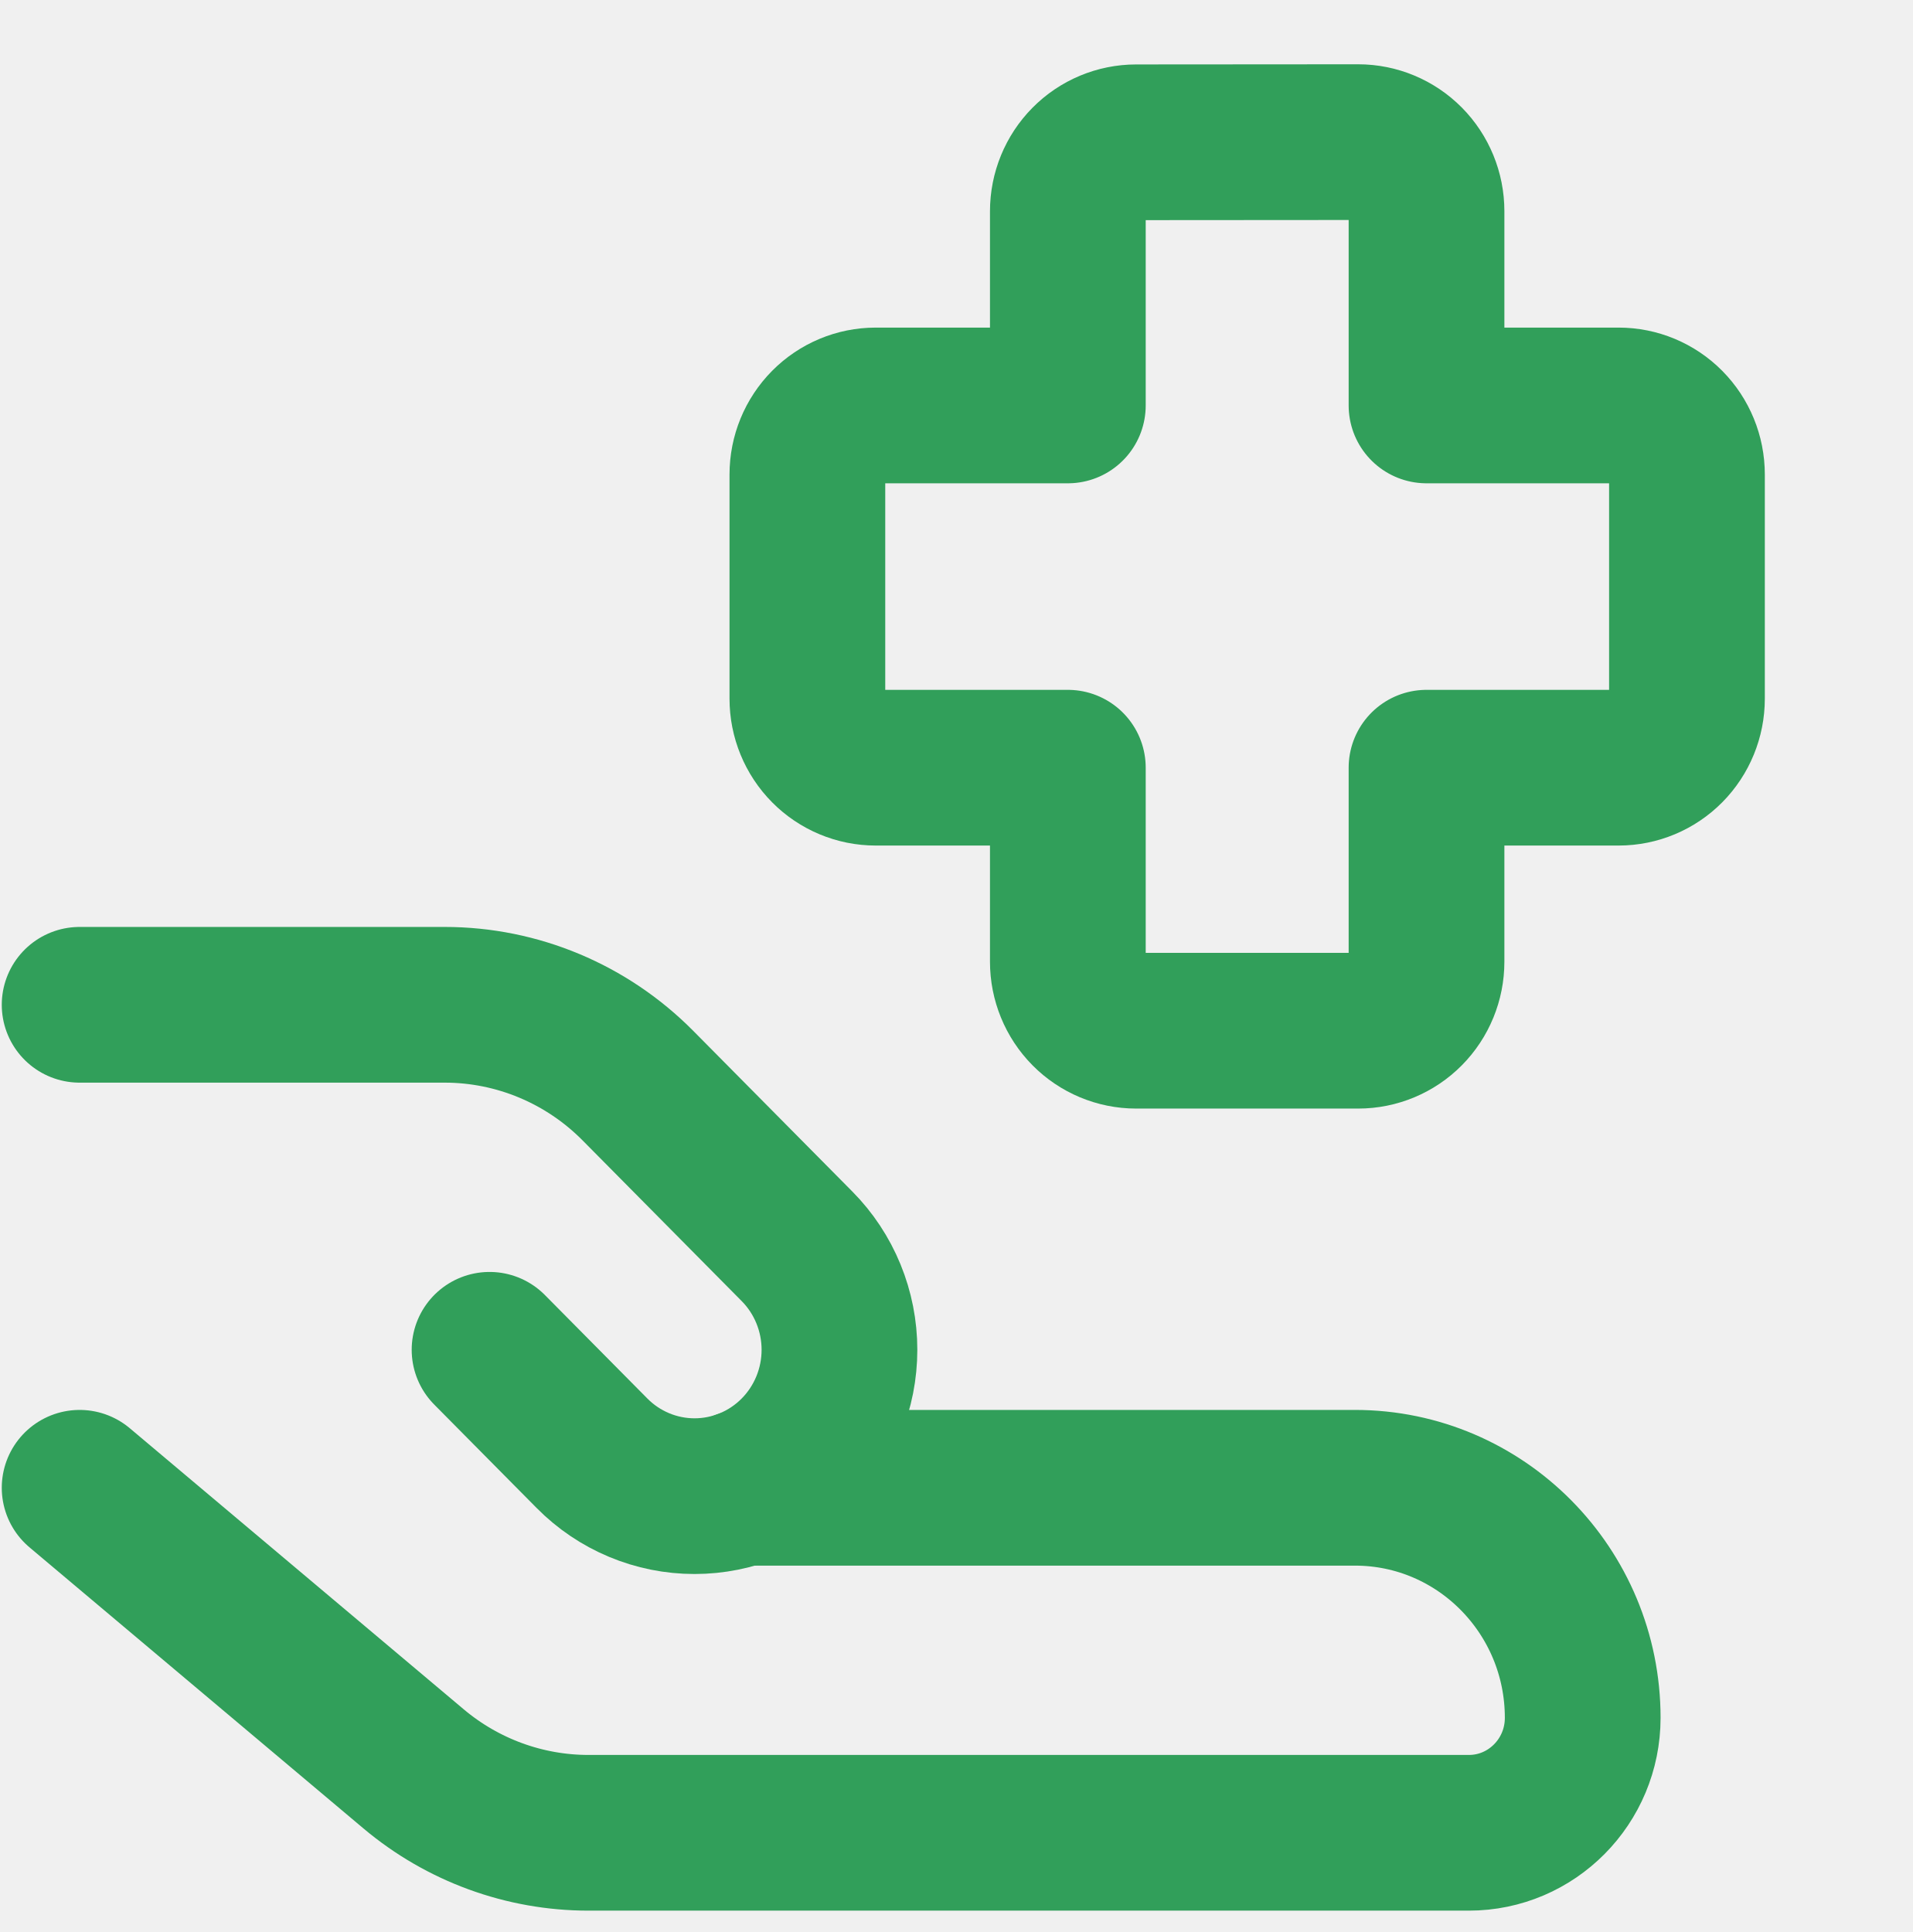
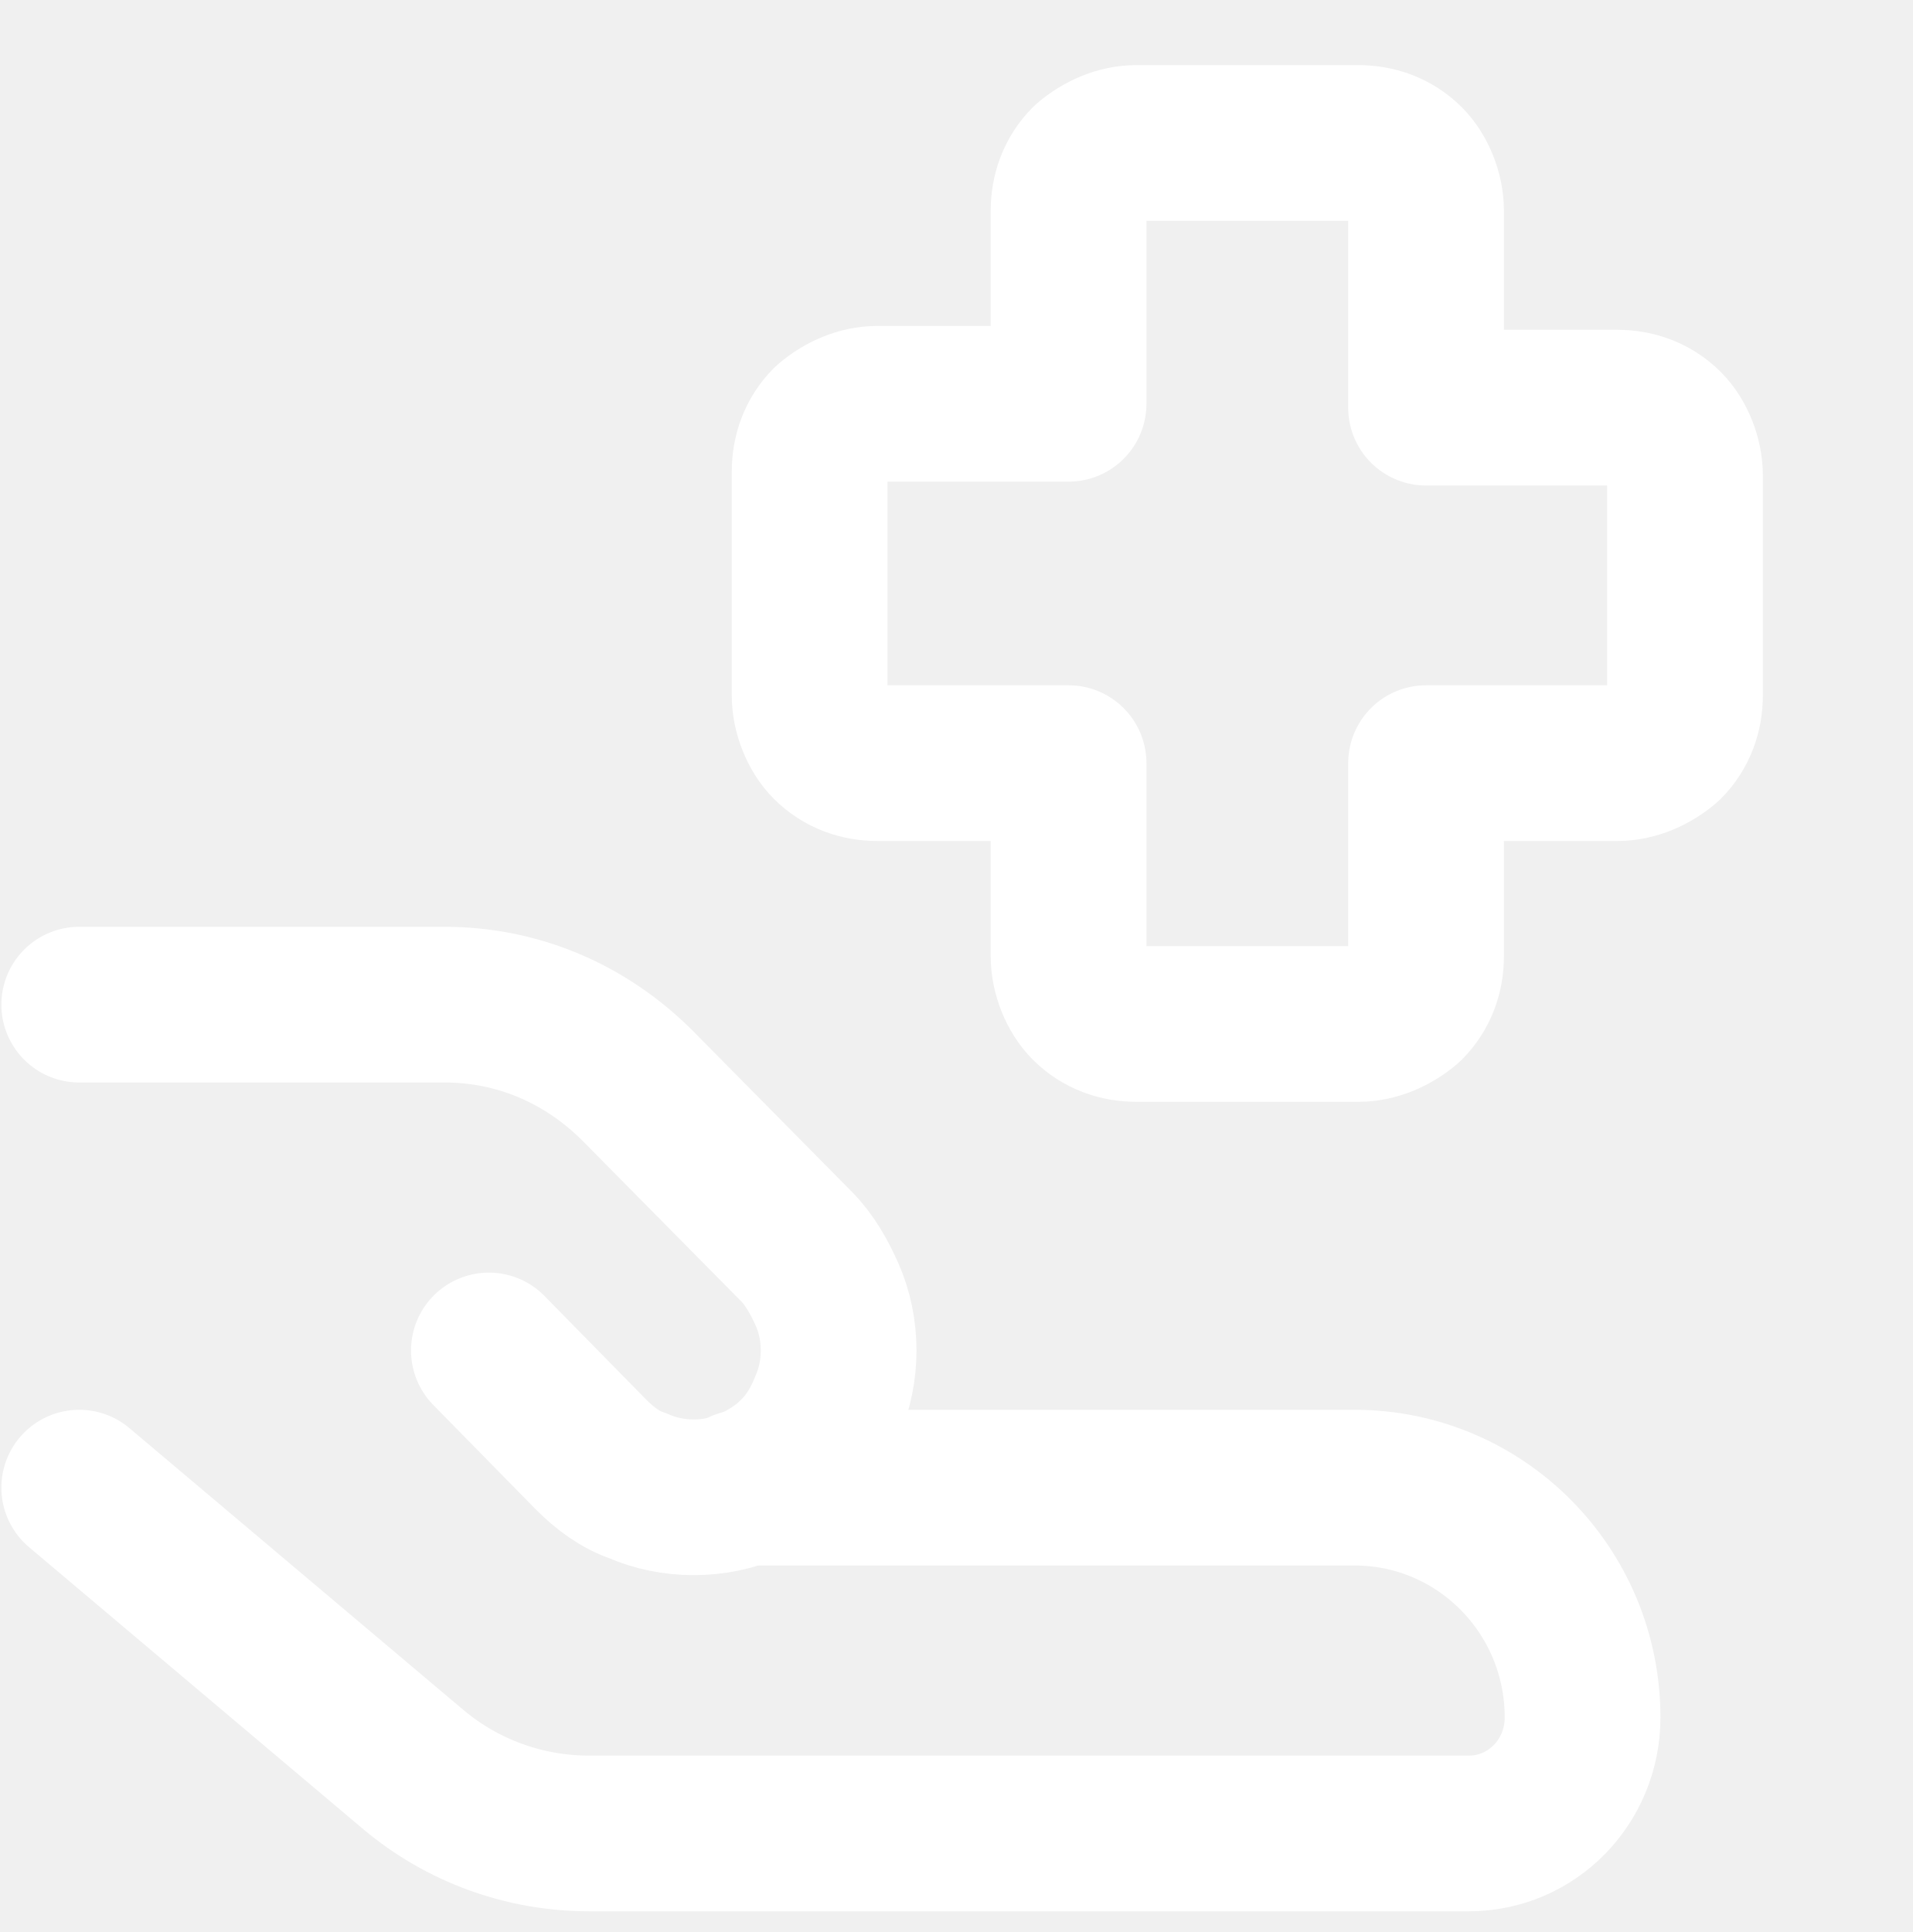
- <svg xmlns="http://www.w3.org/2000/svg" width="99" height="100" viewBox="0 0 99 100" fill="none">
-   <path d="M4.121 77.007L21.404 91.557C23.945 93.695 27.148 94.865 30.455 94.865H76.016C79.269 94.865 81.907 92.2 81.907 88.915C81.907 82.343 76.632 77.007 70.119 77.007H38.446M58.797 7.365C57.86 7.365 56.96 7.741 56.297 8.411C55.634 9.08 55.262 9.989 55.262 10.936V20.986H45.319C44.382 20.986 43.482 21.362 42.819 22.032C42.156 22.702 41.783 23.61 41.783 24.557V36.165C41.783 37.112 42.156 38.02 42.819 38.69C43.482 39.36 44.382 39.736 45.319 39.736H55.262V49.779C55.262 50.726 55.634 51.635 56.297 52.304C56.96 52.974 57.86 53.35 58.797 53.35H70.288C71.226 53.35 72.126 52.974 72.789 52.304C73.452 51.635 73.824 50.726 73.824 49.779V39.736H83.767C84.704 39.736 85.604 39.36 86.267 38.69C86.93 38.02 87.302 37.112 87.302 36.165V24.557C87.302 23.61 86.93 22.702 86.267 22.032C85.604 21.362 84.704 20.986 83.767 20.986H73.824V10.929C73.824 9.982 73.452 9.073 72.789 8.403C72.126 7.734 71.226 7.357 70.288 7.357L58.797 7.365Z" stroke="#319F5A" stroke-width="8.059" stroke-linecap="round" stroke-linejoin="round" />
-   <path d="M25.335 69.865L30.639 75.222C31.335 75.926 32.162 76.484 33.072 76.864C33.982 77.245 34.958 77.441 35.943 77.441C36.928 77.441 37.903 77.245 38.813 76.864C39.723 76.484 40.55 75.926 41.246 75.222C41.943 74.519 42.495 73.683 42.872 72.764C43.249 71.845 43.443 70.86 43.443 69.865C43.443 68.87 43.249 67.885 42.872 66.966C42.495 66.046 41.943 65.211 41.246 64.508L33.015 56.194C30.363 53.514 26.767 52.009 23.016 52.008H4.121" stroke="#319F5A" stroke-width="8.059" stroke-linecap="round" stroke-linejoin="round" />
+ <svg xmlns="http://www.w3.org/2000/svg" version="1.1" id="Capa_1" x="0px" y="0px" viewBox="0 0 99 100" style="enable-background:new 0 0 99 100;" xml:space="preserve">
+   <style type="text/css">
+ 	.st0{fill:none;stroke:#FFFFFF;stroke-width:8.059;stroke-linecap:round;stroke-linejoin:round;}
+ </style>
+   <path class="st0" d="M4.1,77l17.3,14.6c2.5,2.1,5.7,3.3,9.1,3.3H76c3.3,0,5.9-2.7,5.9-6c0-6.6-5.3-11.9-11.8-11.9H38.4 M58.8,7.4  c-0.9,0-1.8,0.4-2.5,1c-0.7,0.7-1,1.6-1,2.5v10h-9.9c-0.9,0-1.8,0.4-2.5,1c-0.7,0.7-1,1.6-1,2.5v11.6c0,0.9,0.4,1.9,1,2.5  c0.7,0.7,1.6,1,2.5,1h9.9v10c0,0.9,0.4,1.9,1,2.5c0.7,0.7,1.6,1,2.5,1h11.5c0.9,0,1.8-0.4,2.5-1c0.7-0.7,1-1.6,1-2.5v-10h9.9  c0.9,0,1.8-0.4,2.5-1c0.7-0.7,1-1.6,1-2.5V24.6c0-0.9-0.4-1.9-1-2.5c-0.7-0.7-1.6-1-2.5-1h-9.9V10.9c0-0.9-0.4-1.9-1-2.5  c-0.7-0.7-1.6-1-2.5-1L58.8,7.4z" />
+   <path class="st0" d="M25.3,69.9l5.3,5.4c0.7,0.7,1.5,1.3,2.4,1.6c0.9,0.4,1.9,0.6,2.9,0.6c1,0,2-0.2,2.9-0.6s1.7-0.9,2.4-1.6  c0.7-0.7,1.2-1.5,1.6-2.5c0.4-0.9,0.6-1.9,0.6-2.9c0-1-0.2-2-0.6-2.9c-0.4-0.9-0.9-1.8-1.6-2.5L33,56.2c-2.7-2.7-6.2-4.2-10-4.2H4.1  " />
</svg>
